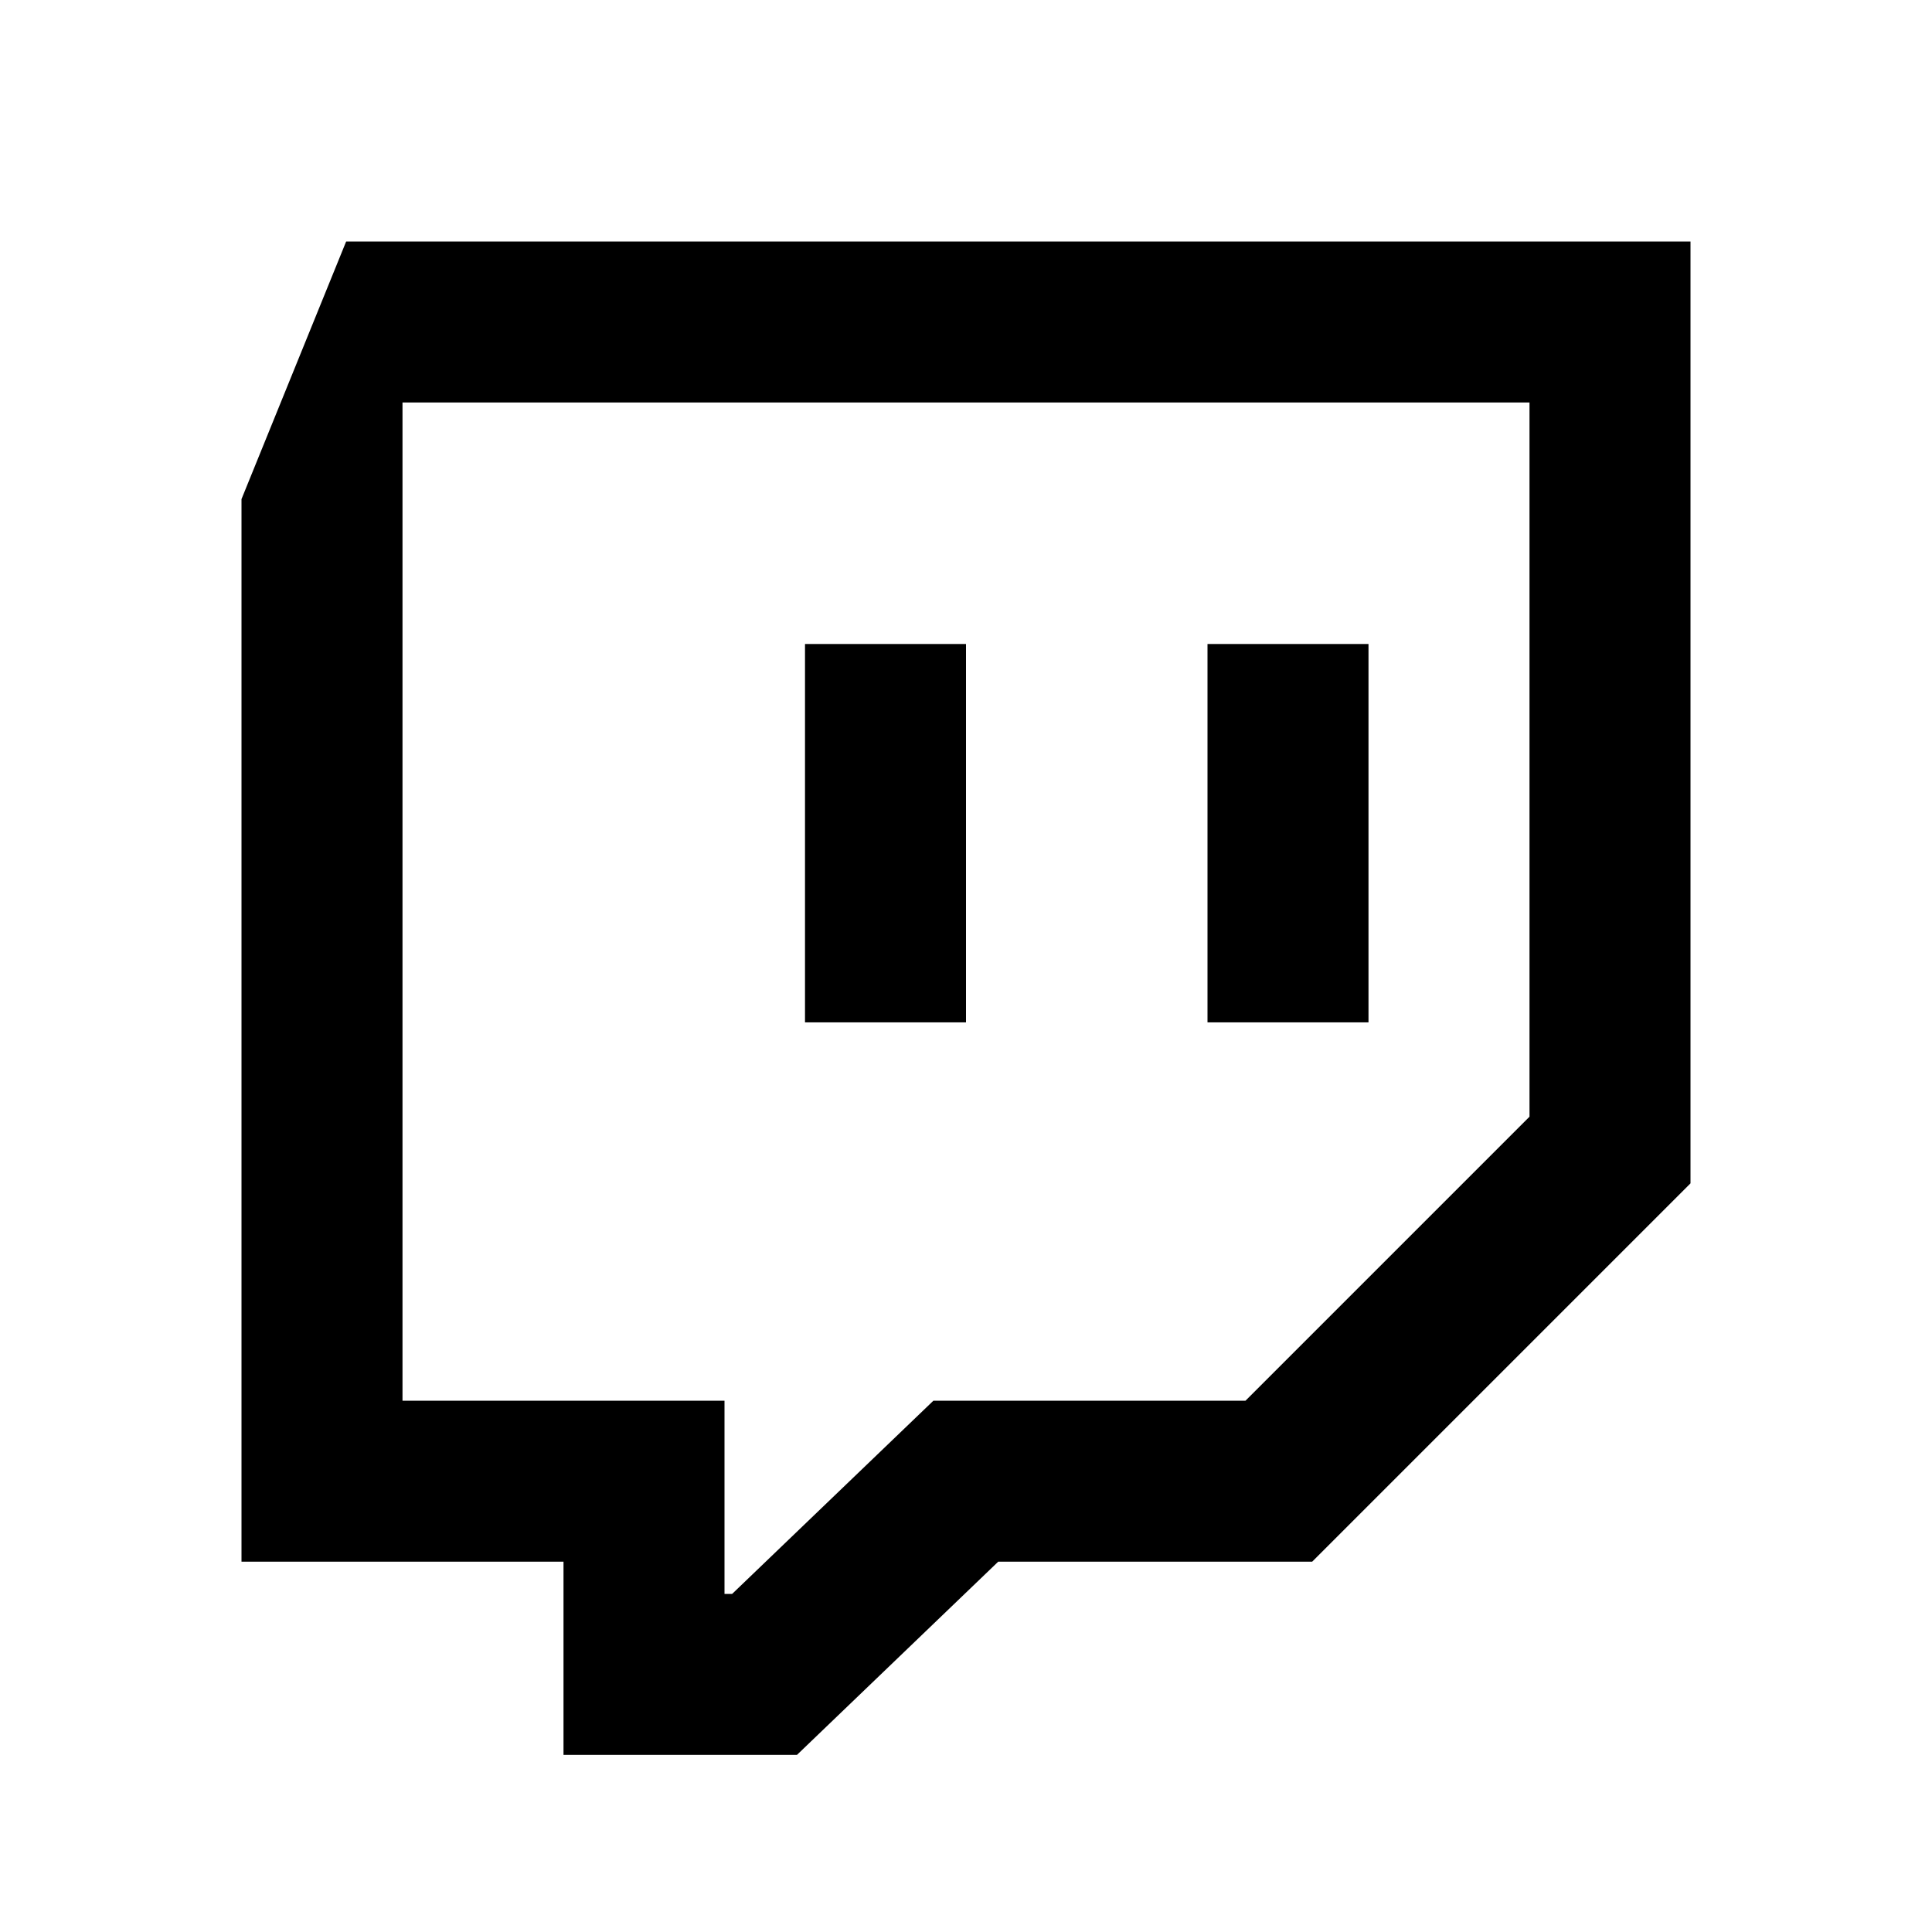
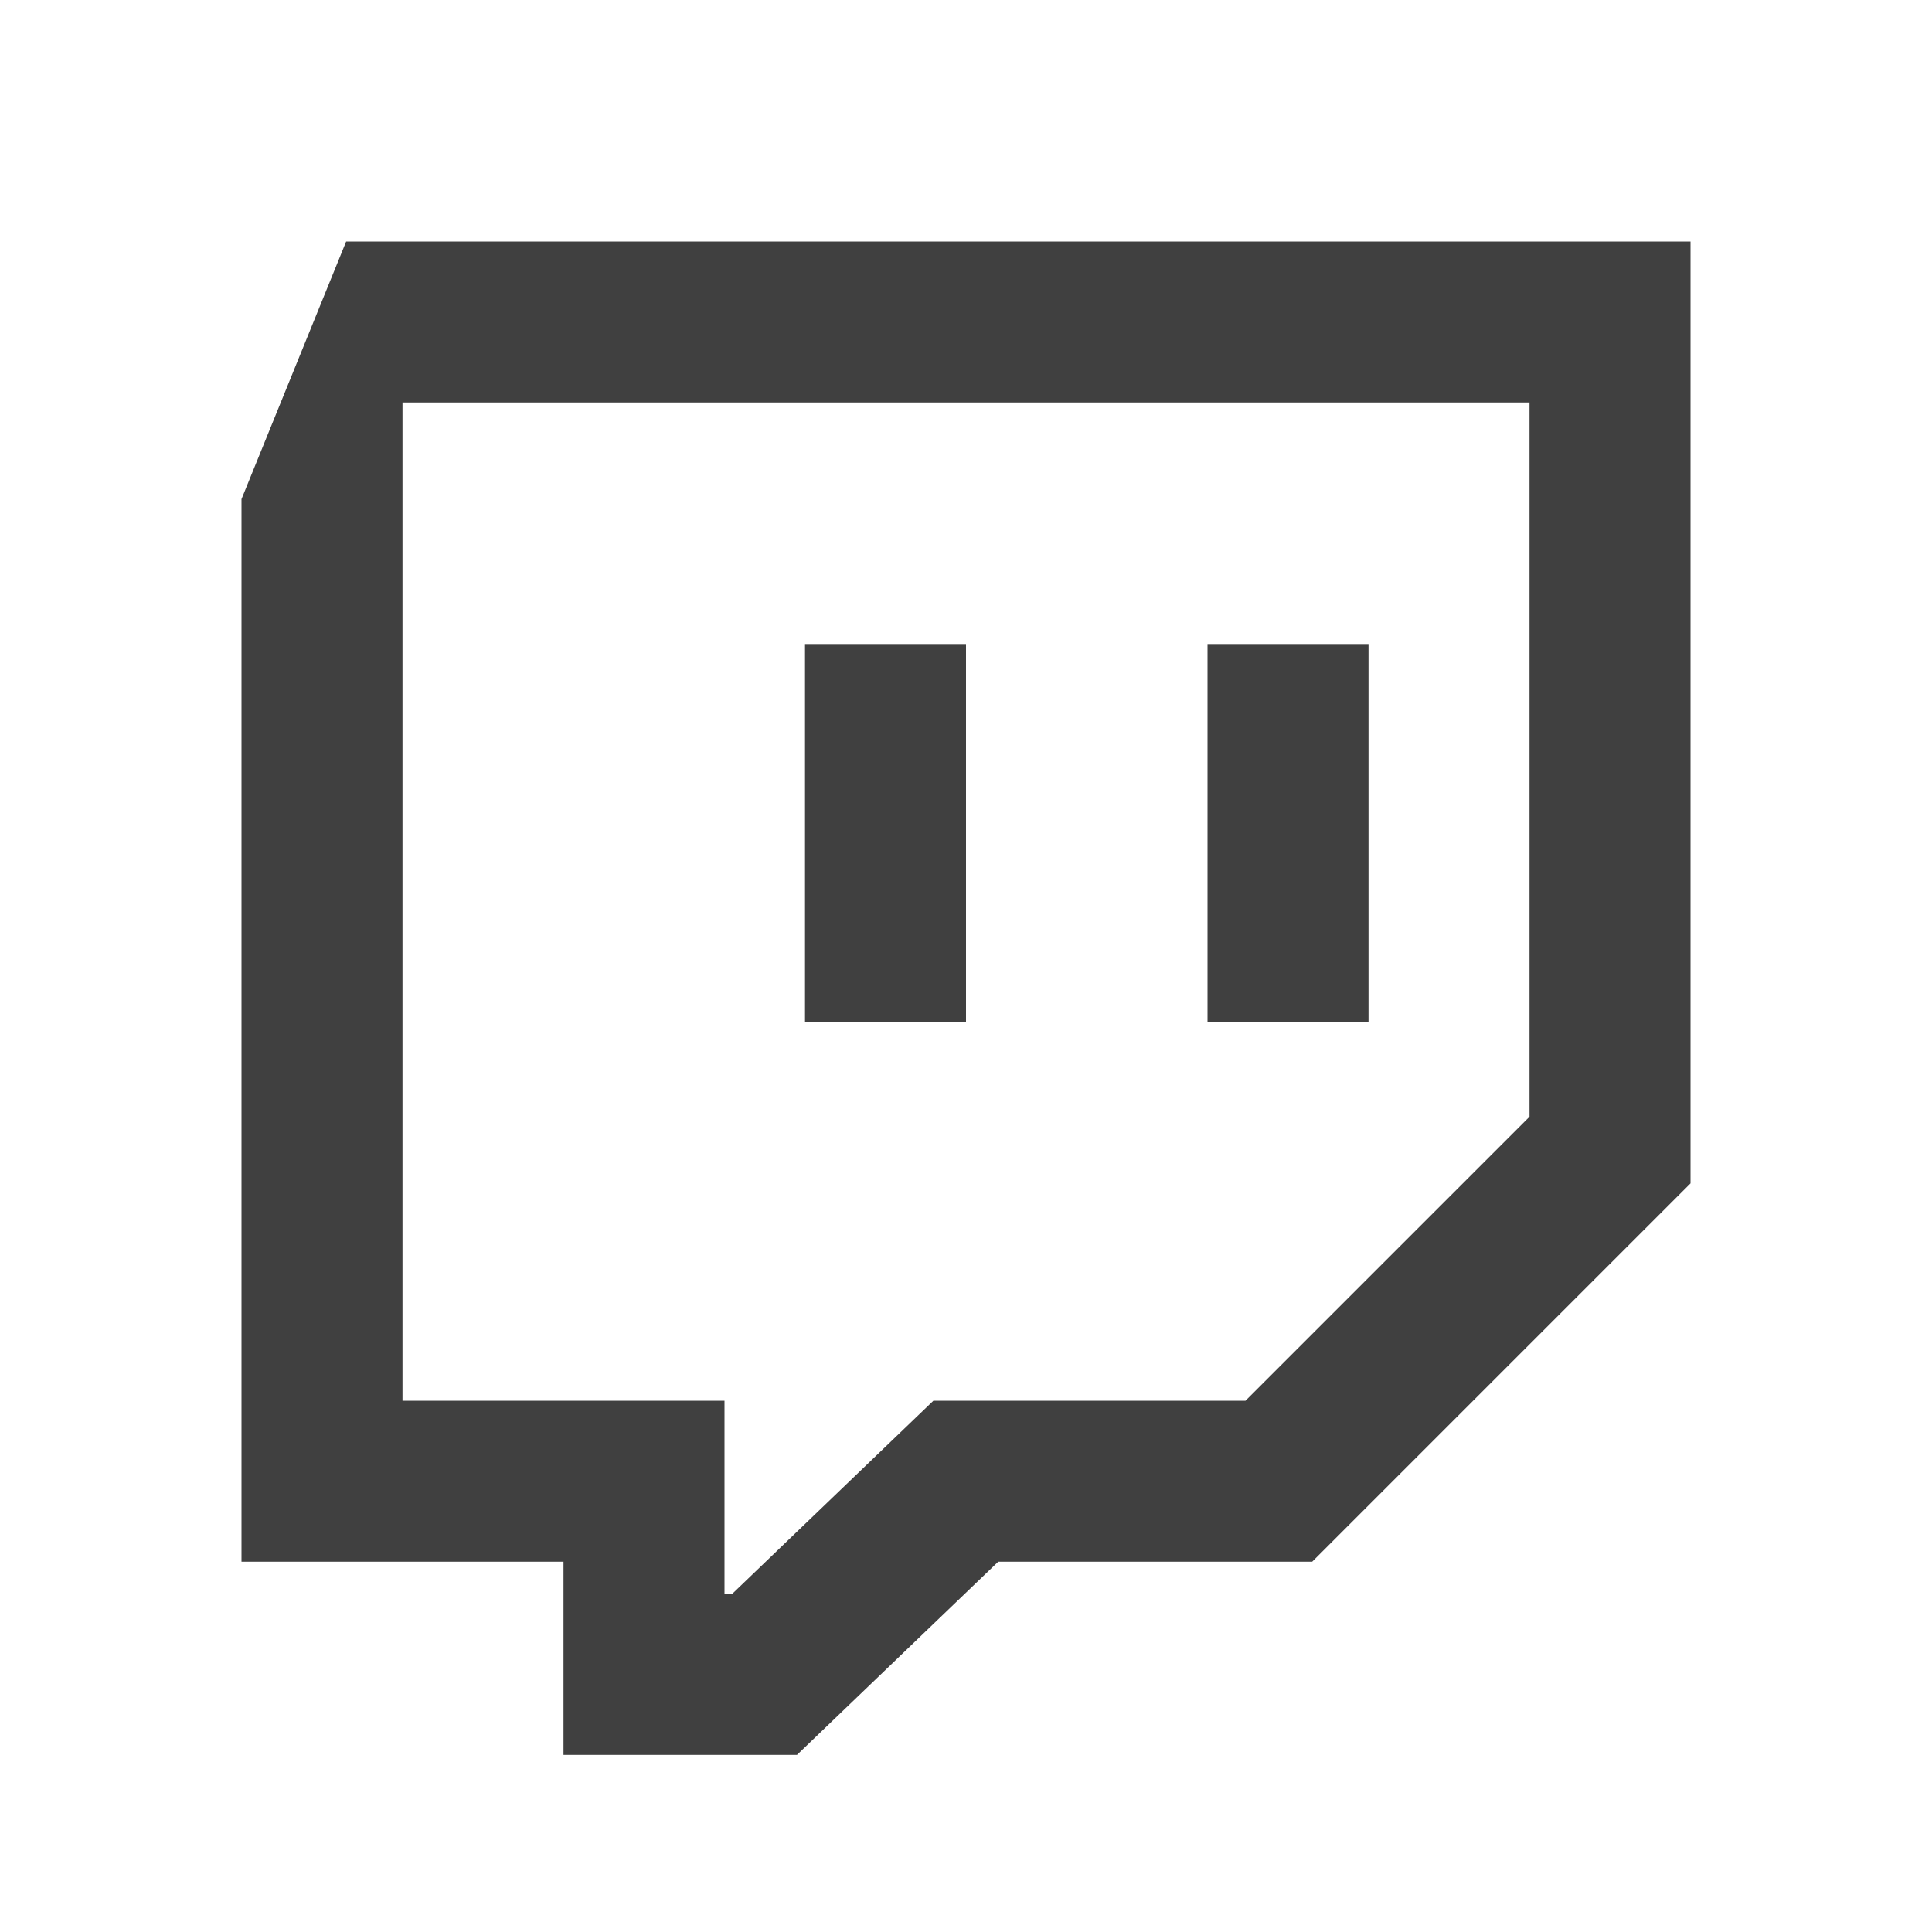
<svg xmlns="http://www.w3.org/2000/svg" viewBox="0 0 24 24" role="img" aria-labelledby="ai0ld4i7ulcdbfmzhhd9mg1ewf4k4ojp" class="crayons-icon c-link__icon" fill="404040">
-   <path d="M4.3 3H21v11.7l-4.7 4.7h-3.9l-2.5 2.4H7v-2.4H3V6.2L4.3 3zM5 17.4h4v2.4h.095l2.5-2.4h3.877L19 13.872V5H5v12.4zM15 8h2v4.7h-2V8zm0 0h2v4.7h-2V8zm-5 0h2v4.7h-2V8z" />
+   <path d="M4.3 3H21v11.7l-4.7 4.7h-3.9l-2.5 2.4H7v-2.4H3V6.2L4.3 3zM5 17.4h4v2.4h.095l2.5-2.4h3.877L19 13.872V5H5v12.4zM15 8h2v4.7h-2V8zm0 0h2v4.7h-2V8zm-5 0h2v4.7h-2V8z" fill="#404040" />
</svg>
